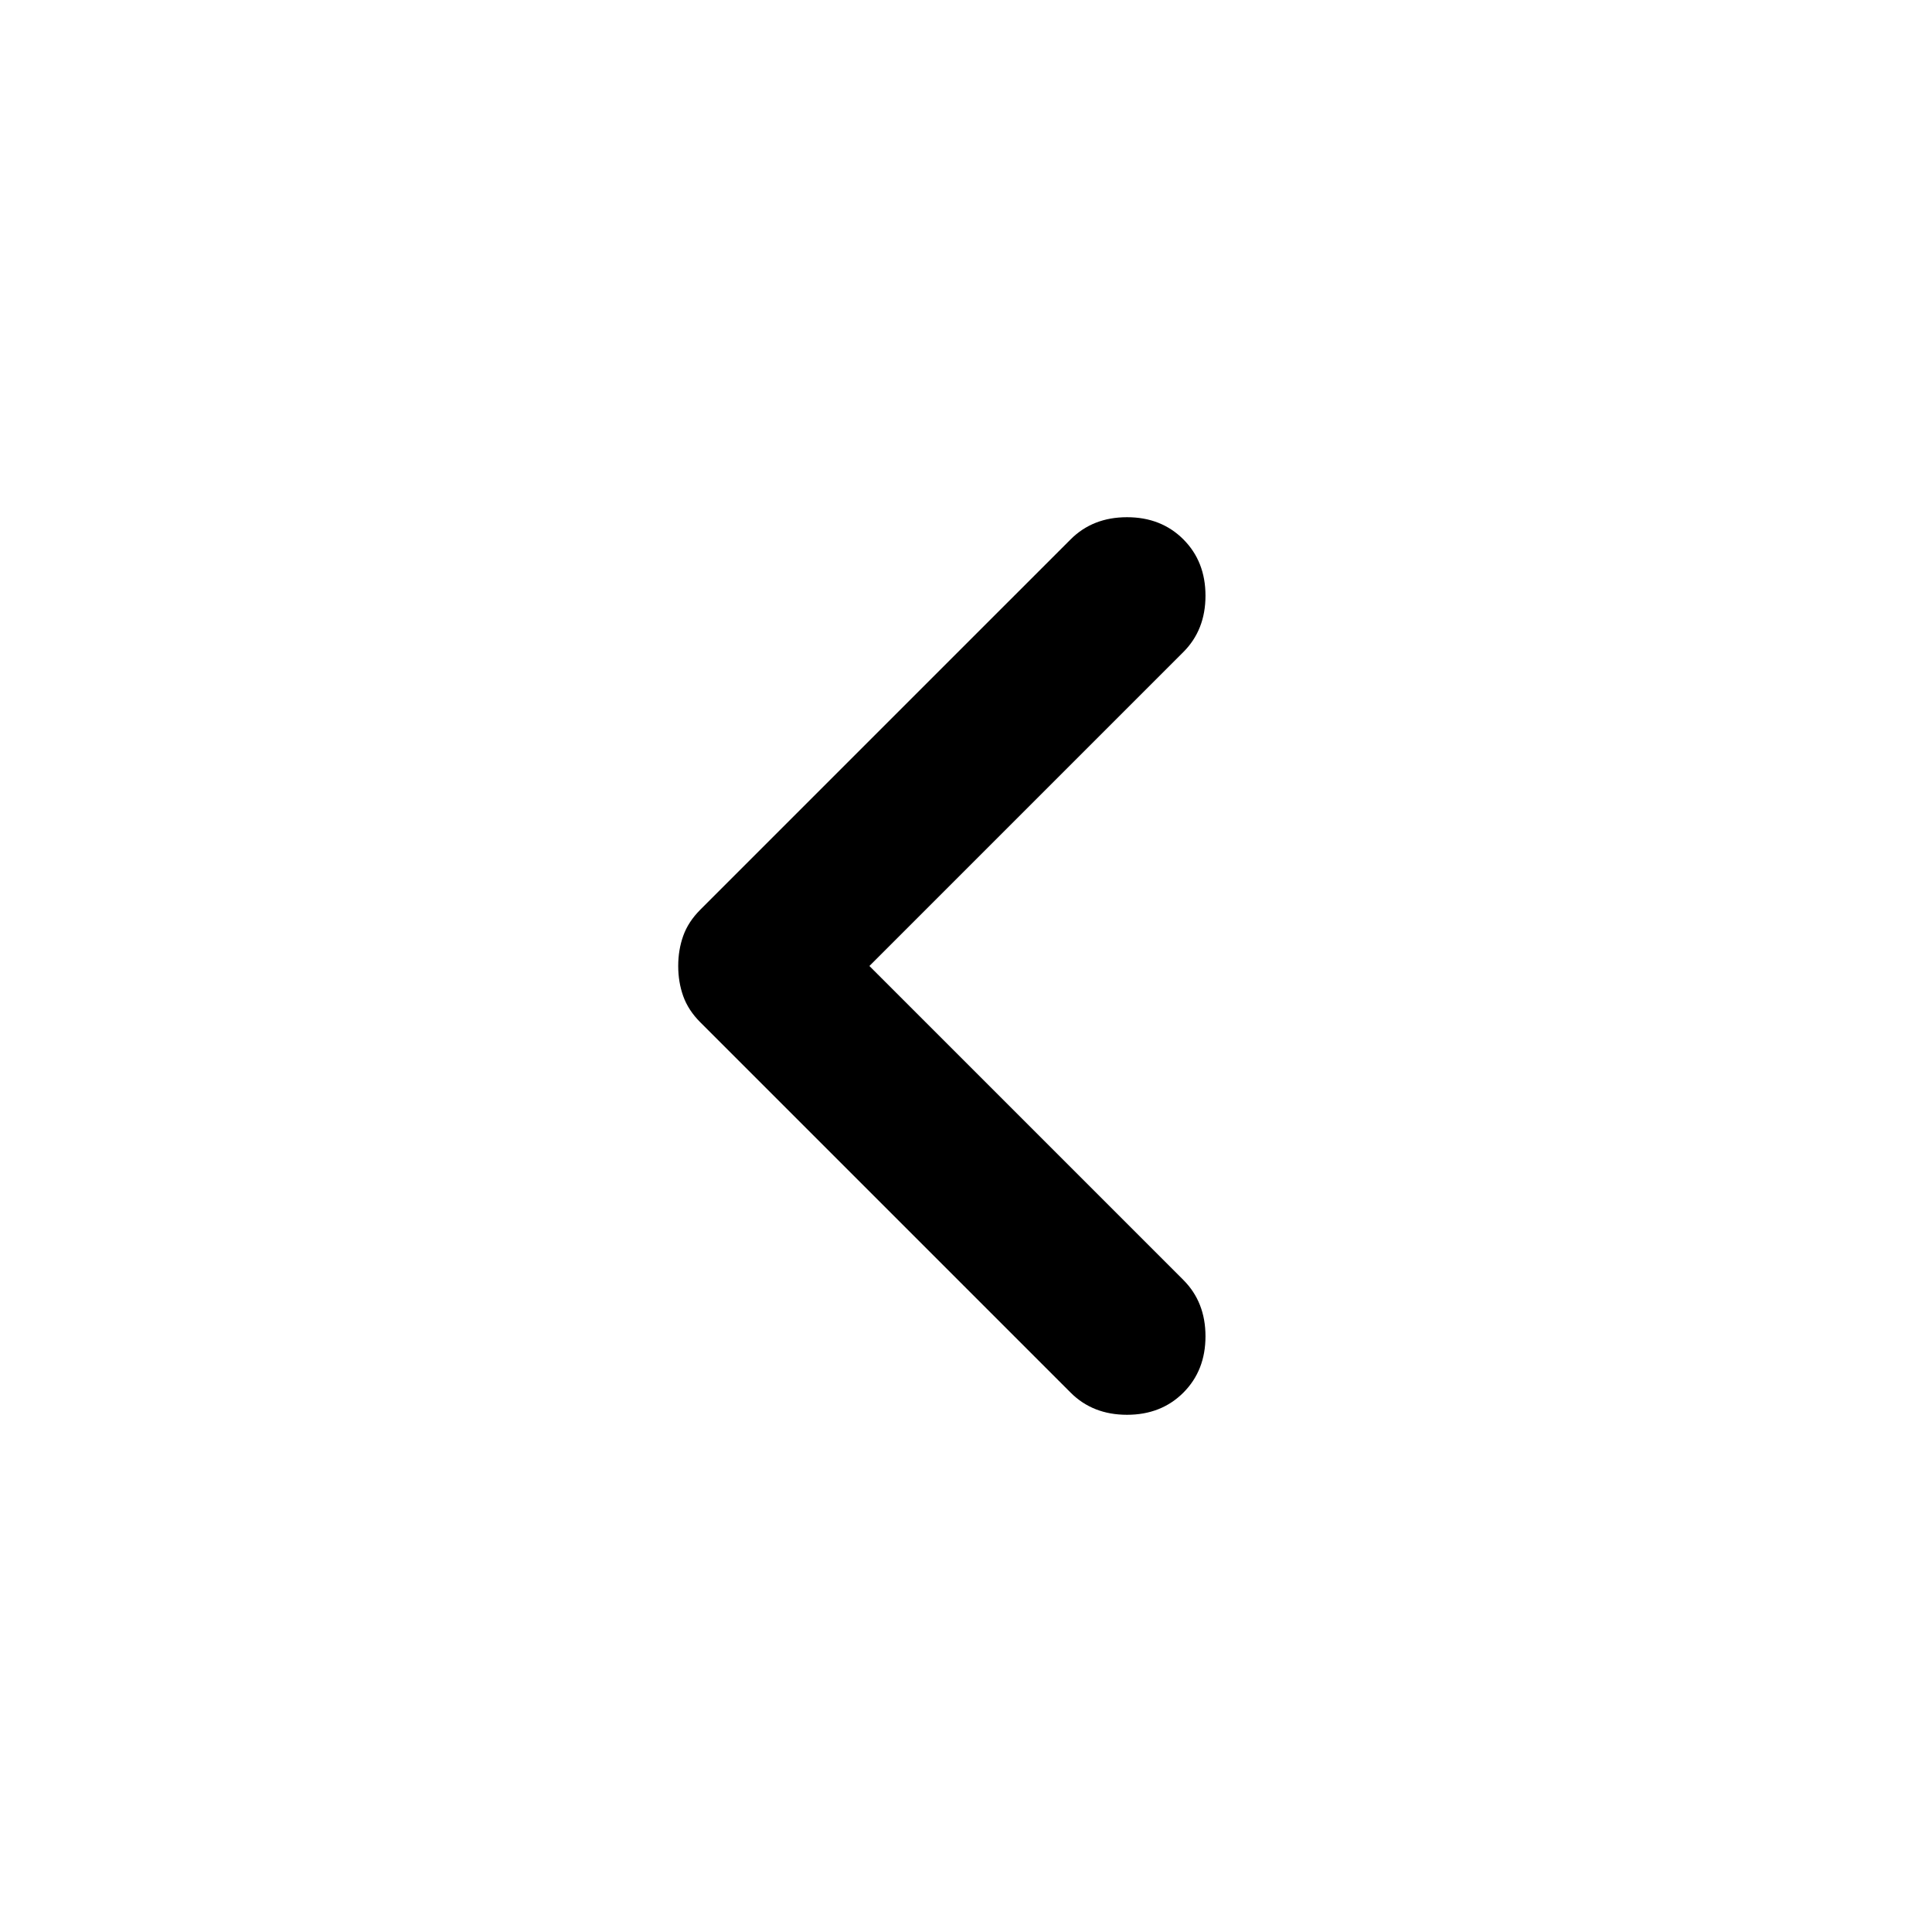
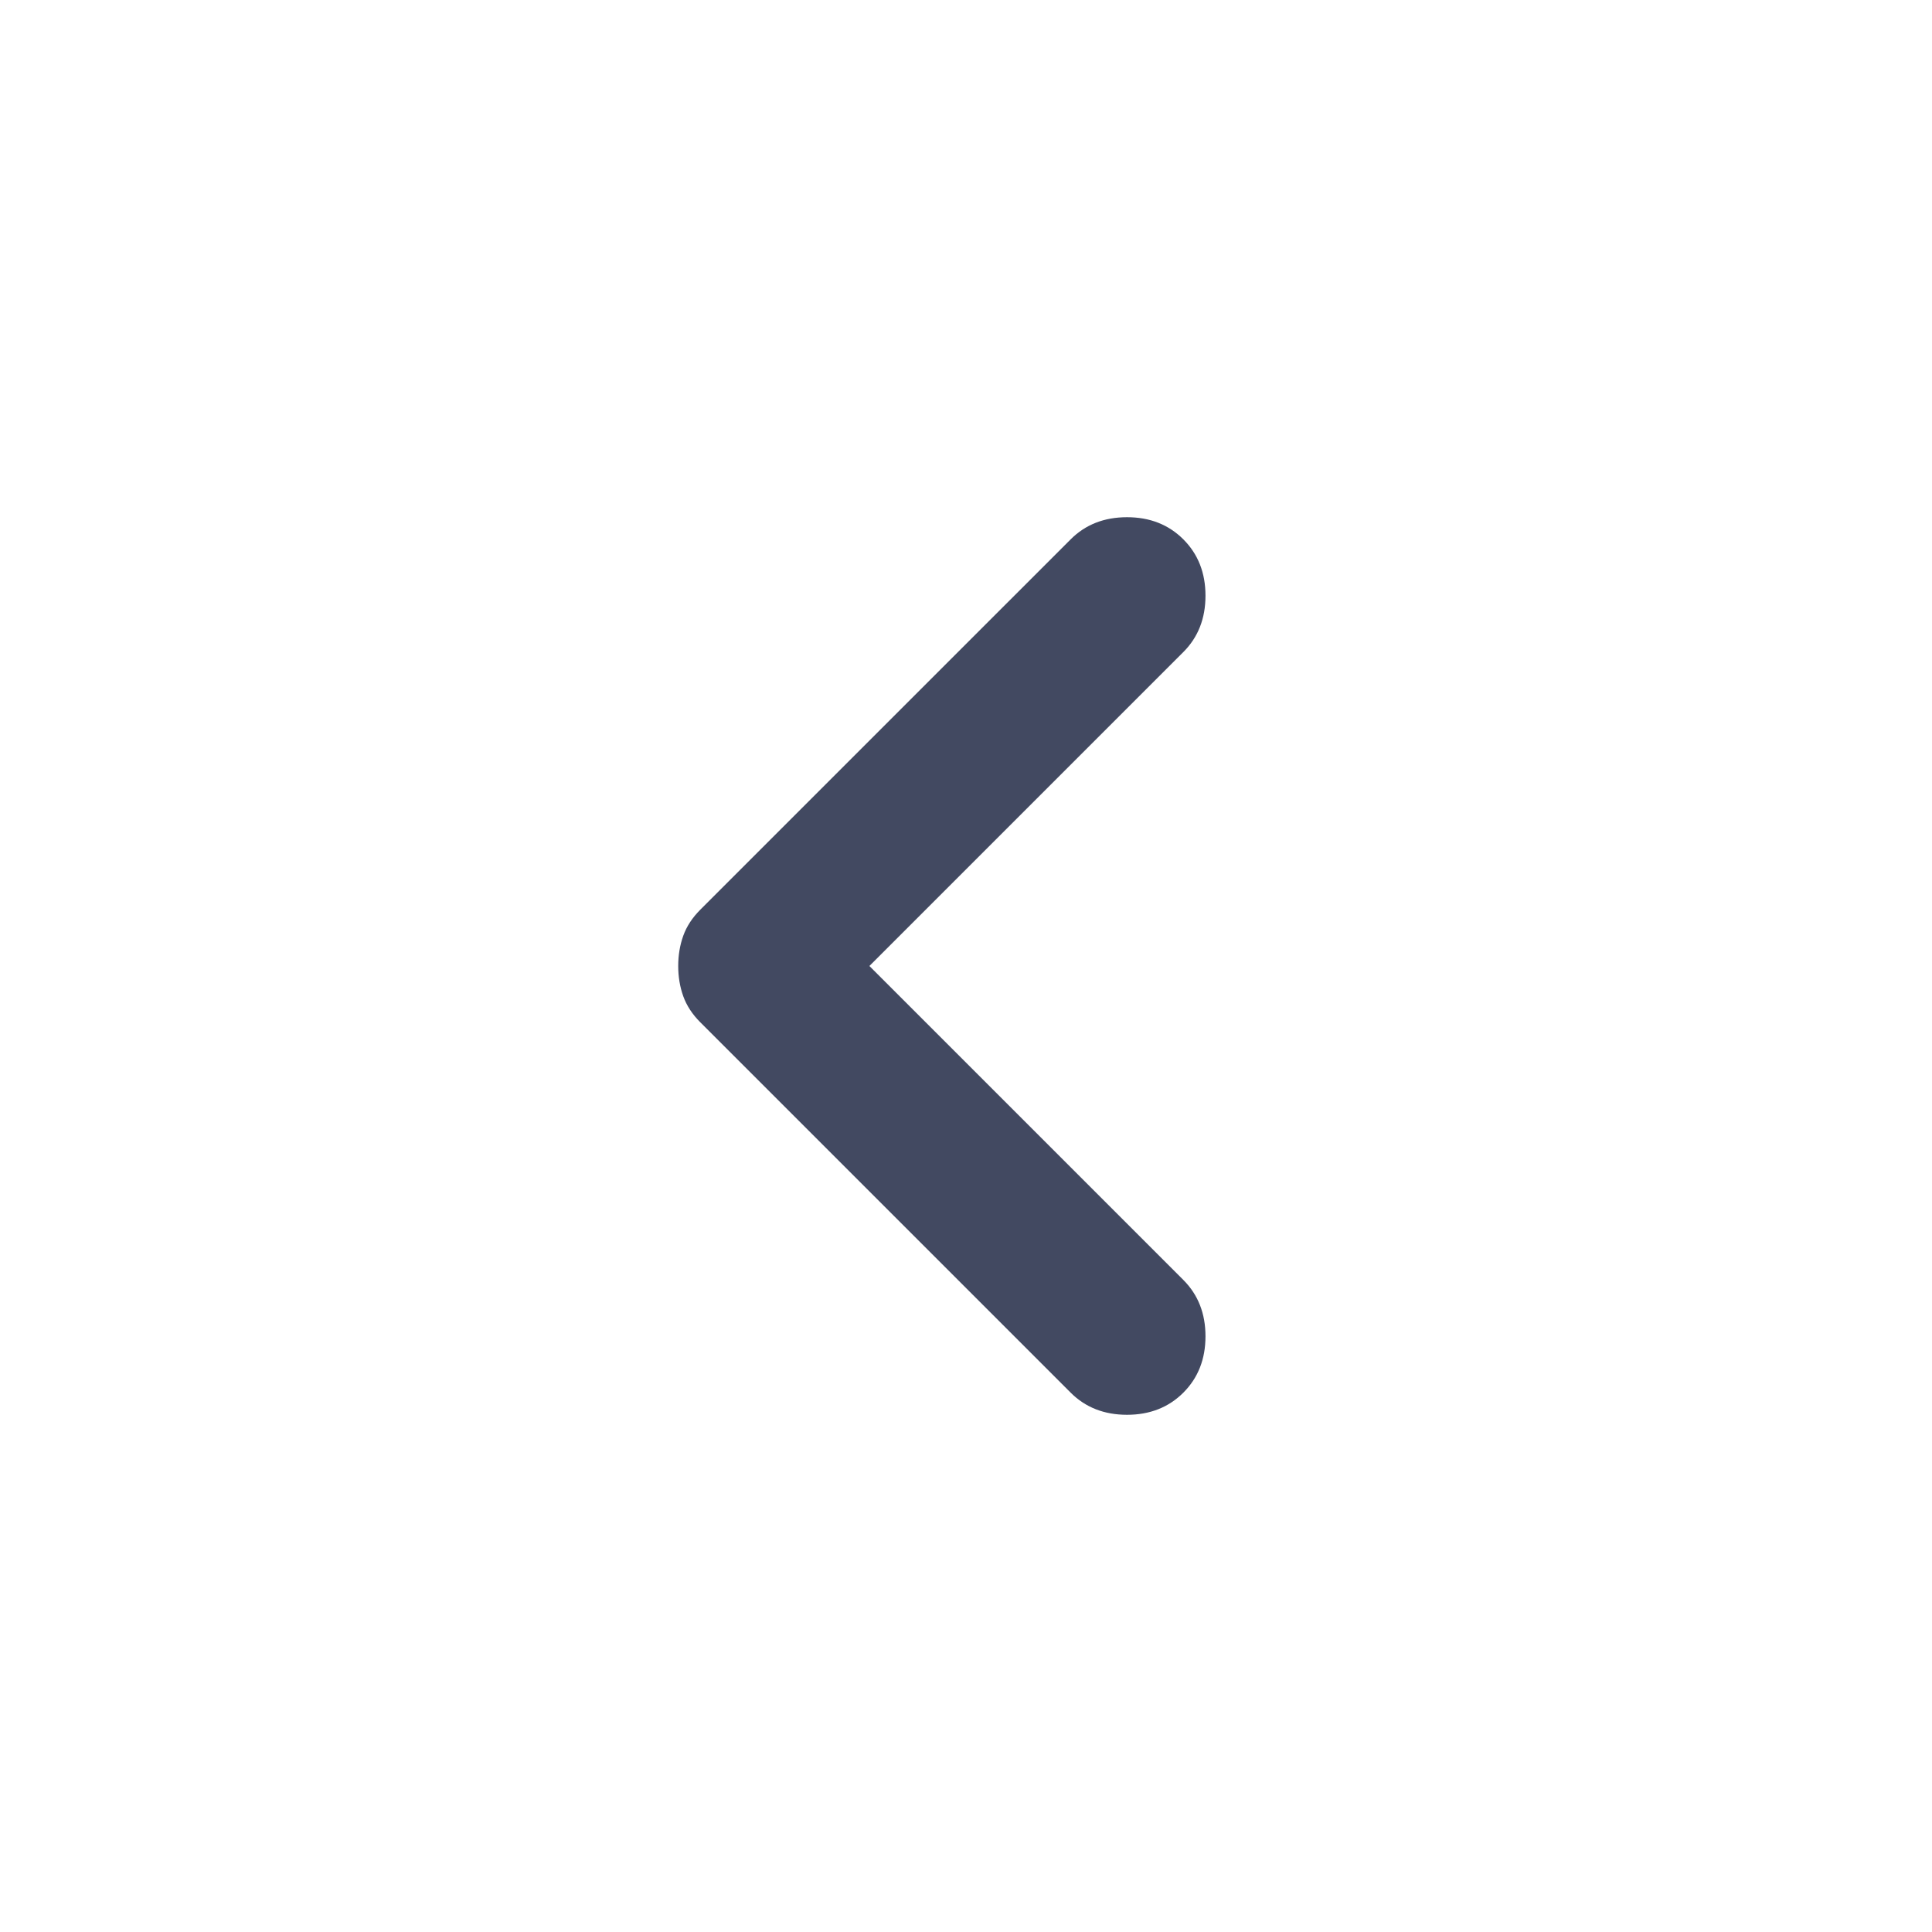
- <svg xmlns="http://www.w3.org/2000/svg" height="24" viewBox="0 -960 960 960" width="24">
+ <svg xmlns="http://www.w3.org/2000/svg" height="24" viewBox="0 -960 960 960" width="24" fill="#424961">
  <path d="m432-480 156 156q11 11 11 28t-11 28q-11 11-28 11t-28-11L348-452q-6-6-8.5-13t-2.5-15q0-8 2.5-15t8.5-13l184-184q11-11 28-11t28 11q11 11 11 28t-11 28L432-480Z" />
</svg>
